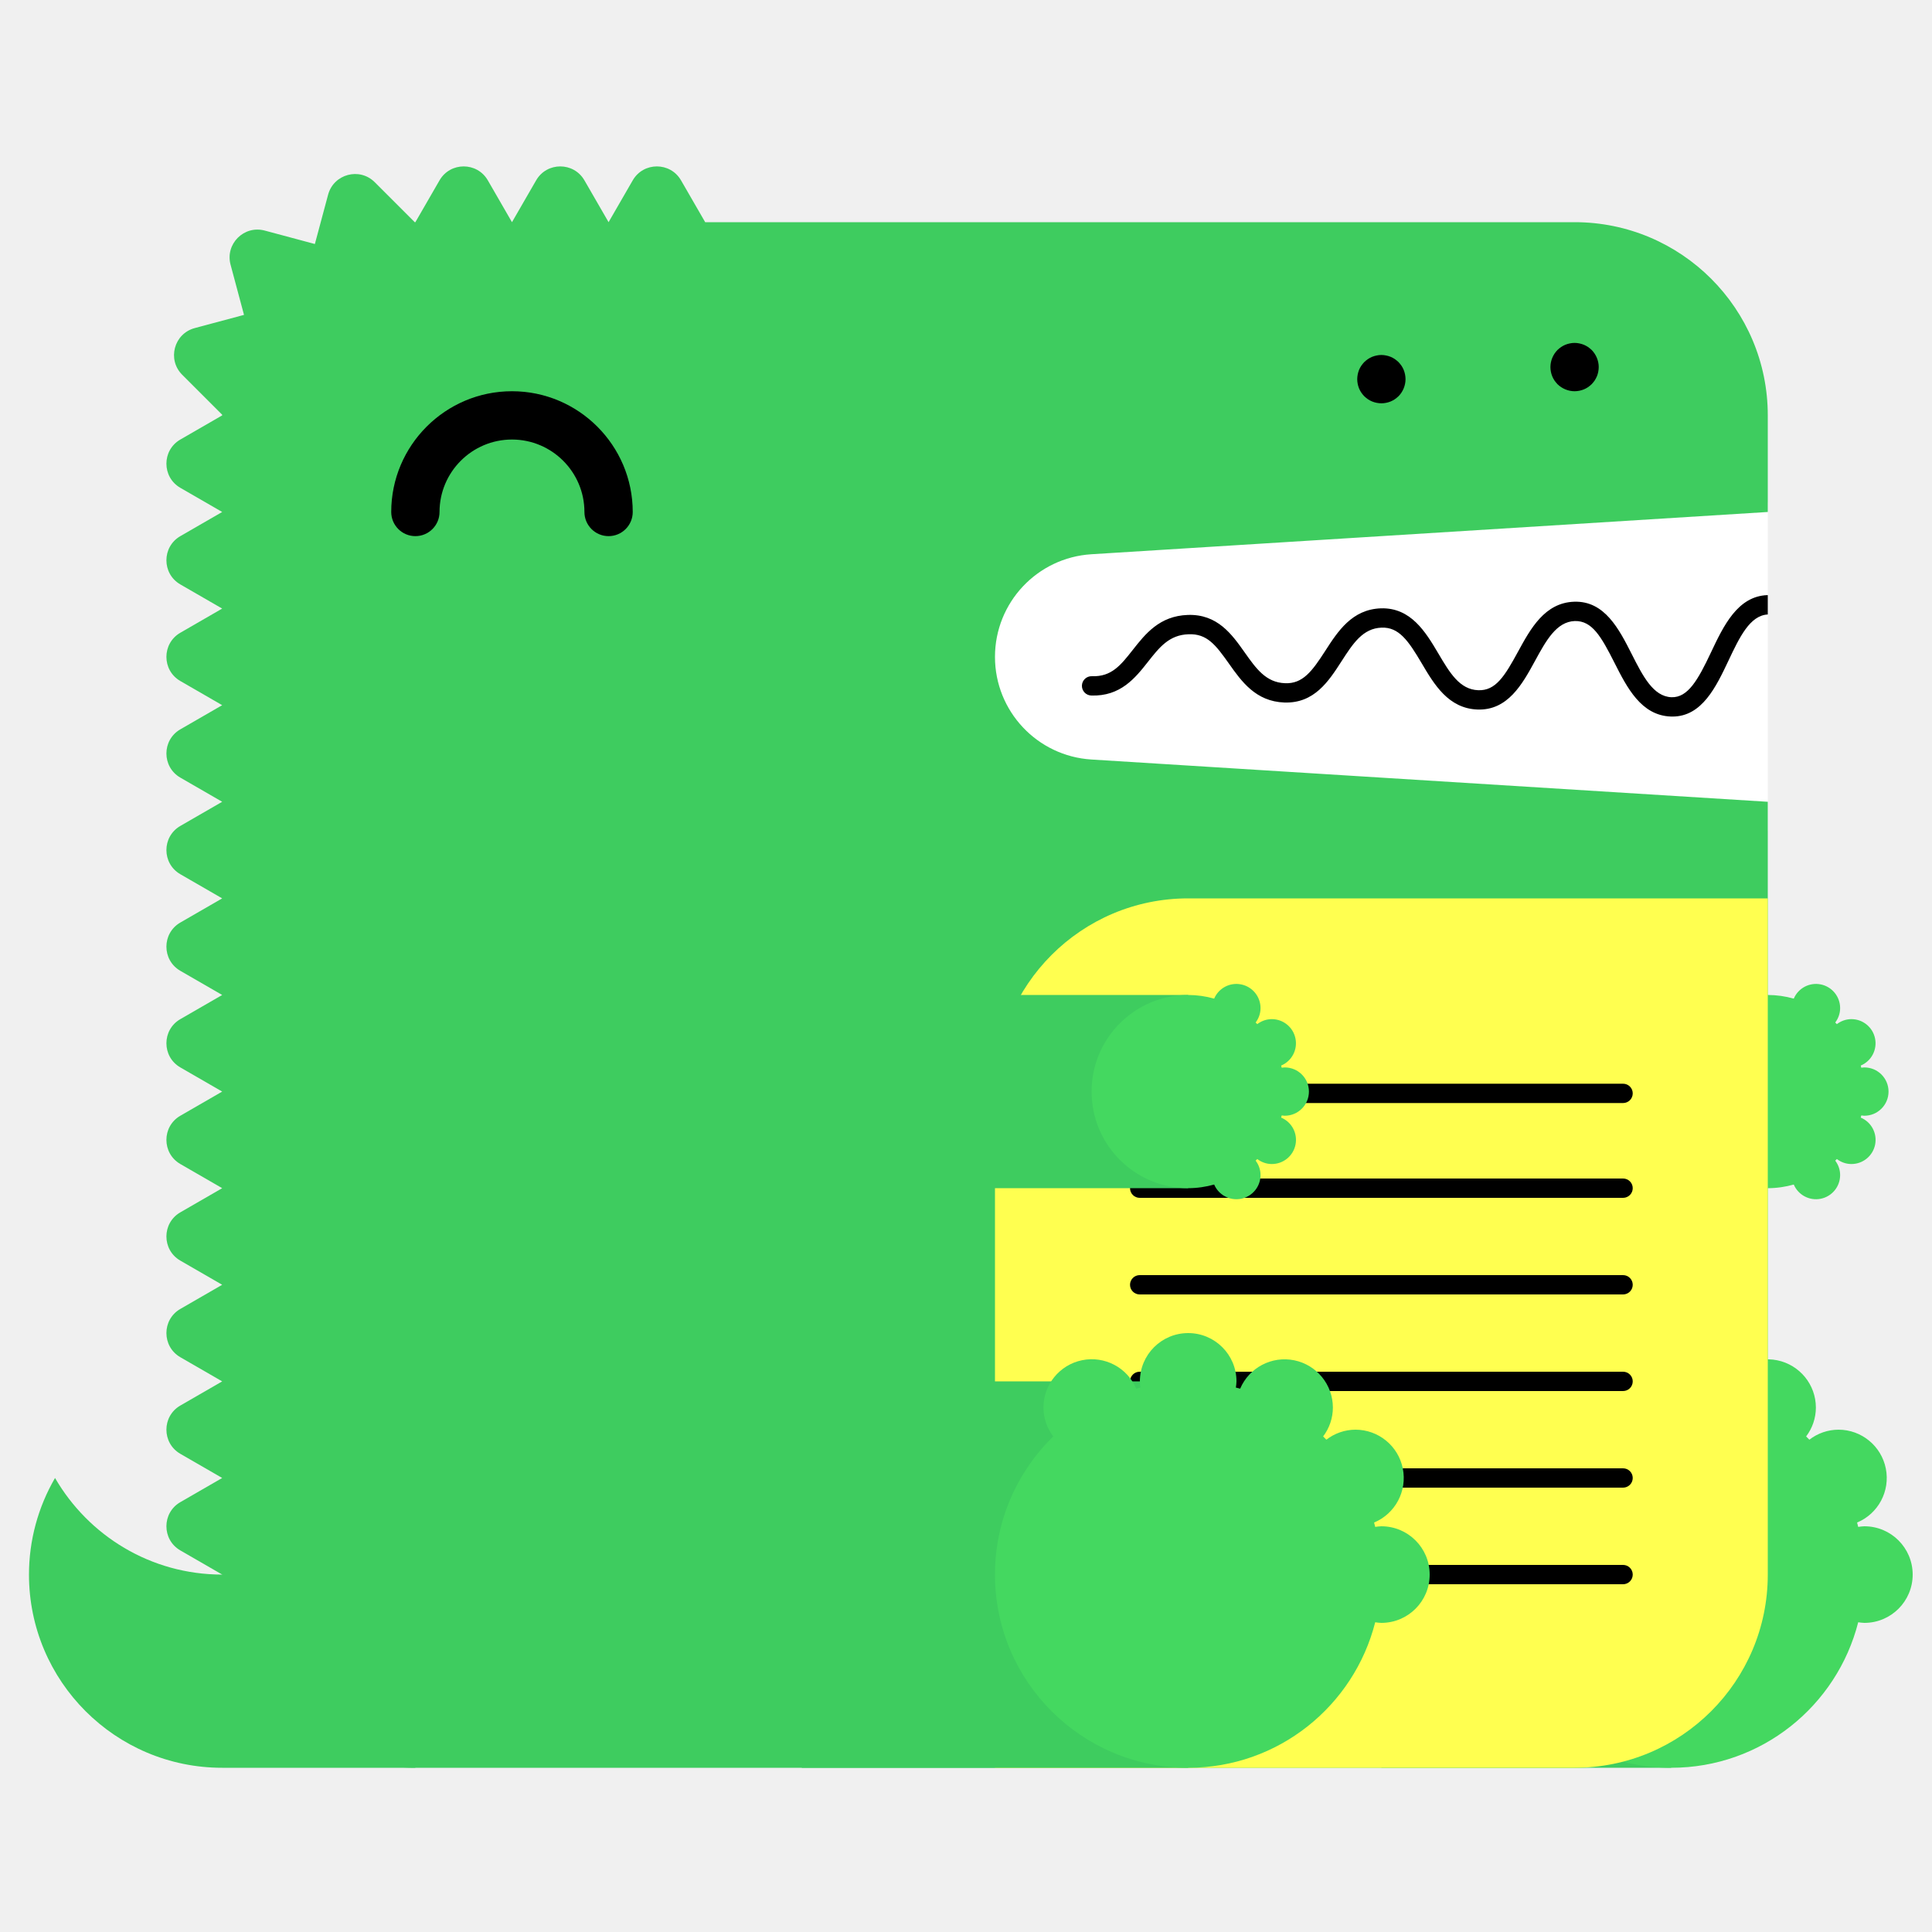
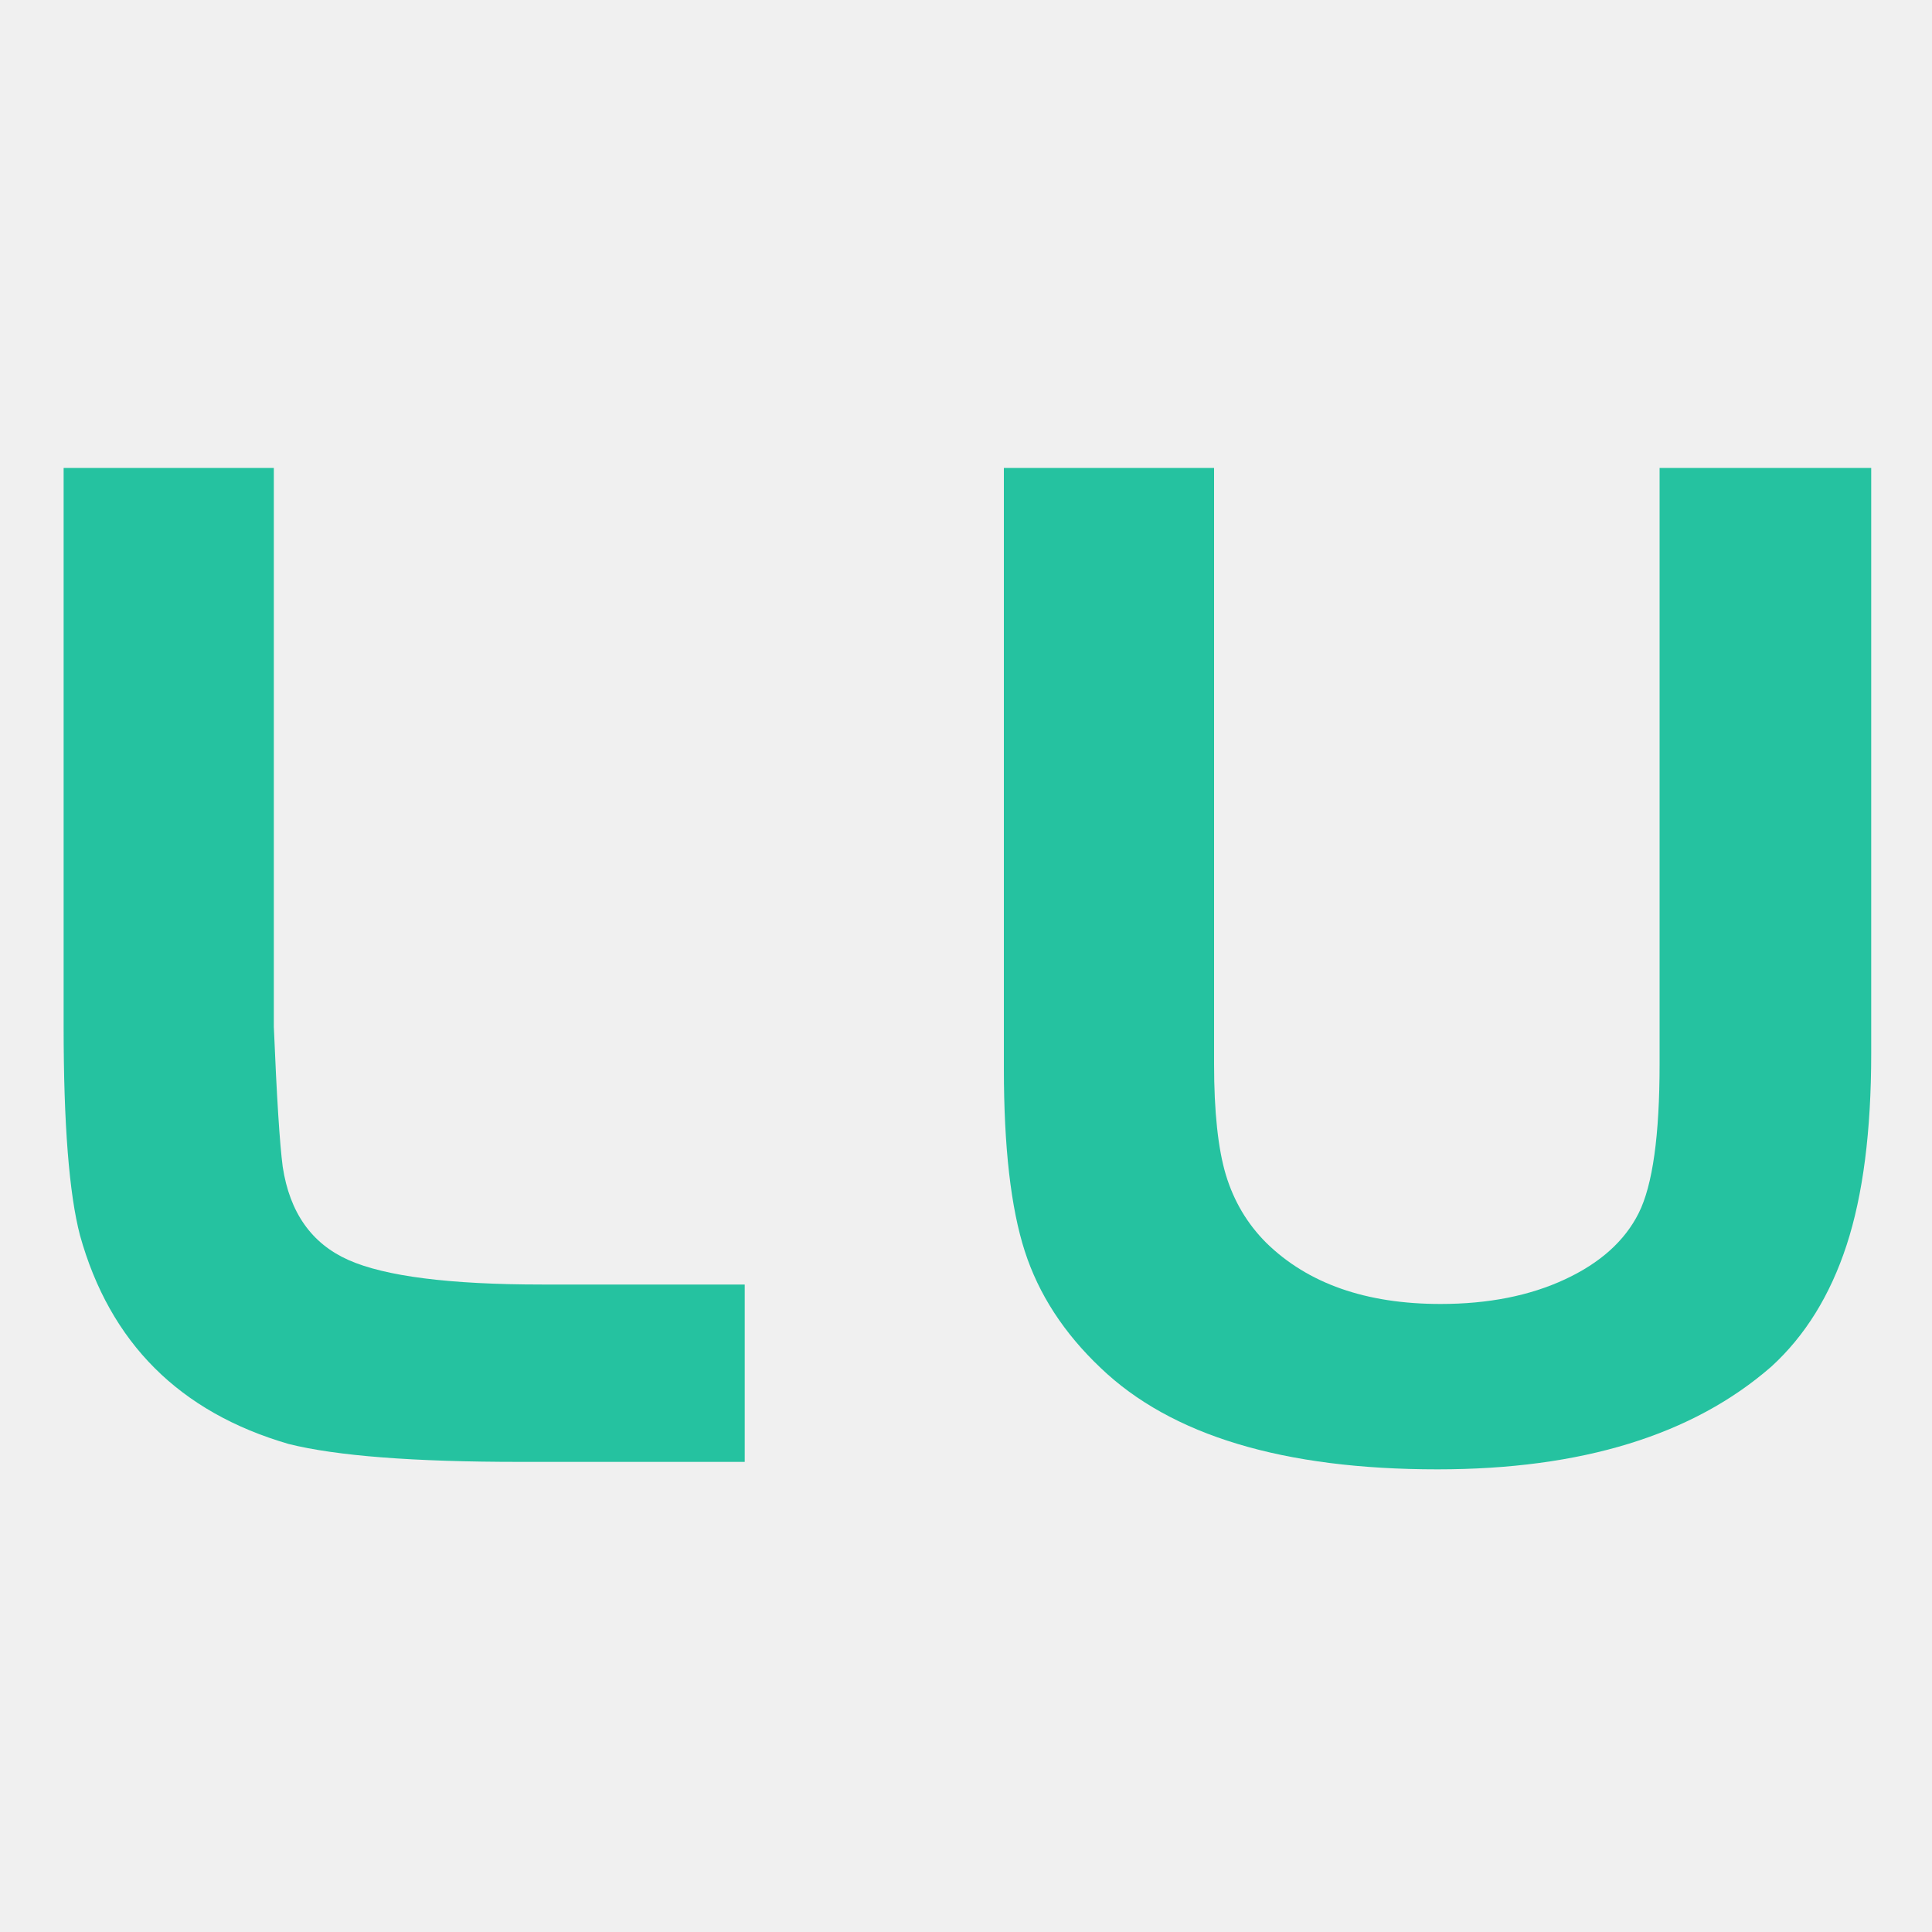
- <svg xmlns="http://www.w3.org/2000/svg" width="200" height="200" viewBox="0 0 200 200">
-   <g fill="none" fill-rule="evenodd">
-     <path fill="#FFF" d="M99 52h84v34H99z" />
-     <path d="M23 163c-7.398 0-13.843-4.027-17.303-10A19.886 19.886 0 0 0 3 163c0 11.046 8.954 20 20 20h20v-20H23z" fill="#3ECC5F" />
-     <path d="M112.98 57.376L183 53V43c0-11.046-8.954-20-20-20H73l-2.5-4.33c-1.112-1.925-3.889-1.925-5 0L63 23l-2.5-4.33c-1.111-1.925-3.889-1.925-5 0L53 23l-2.5-4.33c-1.111-1.925-3.889-1.925-5 0L43 23c-.022 0-.042.003-.065.003l-4.142-4.141c-1.57-1.571-4.252-.853-4.828 1.294l-1.369 5.104-5.192-1.392c-2.148-.575-4.111 1.389-3.535 3.536l1.39 5.193-5.102 1.367c-2.148.576-2.867 3.259-1.296 4.83l4.142 4.142c0 .021-.003.042-.003.064l-4.33 2.5c-1.925 1.111-1.925 3.889 0 5L23 53l-4.33 2.5c-1.925 1.111-1.925 3.889 0 5L23 63l-4.33 2.5c-1.925 1.111-1.925 3.889 0 5L23 73l-4.33 2.5c-1.925 1.111-1.925 3.889 0 5L23 83l-4.33 2.5c-1.925 1.111-1.925 3.889 0 5L23 93l-4.33 2.5c-1.925 1.111-1.925 3.889 0 5L23 103l-4.33 2.5c-1.925 1.111-1.925 3.889 0 5L23 113l-4.33 2.5c-1.925 1.111-1.925 3.889 0 5L23 123l-4.33 2.5c-1.925 1.111-1.925 3.889 0 5L23 133l-4.33 2.5c-1.925 1.111-1.925 3.889 0 5L23 143l-4.33 2.5c-1.925 1.111-1.925 3.889 0 5L23 153l-4.33 2.5c-1.925 1.111-1.925 3.889 0 5L23 163c0 11.046 8.954 20 20 20h120c11.046 0 20-8.954 20-20V83l-70.02-4.376A10.645 10.645 0 0 1 103 68c0-5.621 4.37-10.273 9.98-10.624" fill="#3ECC5F" />
-     <path fill="#3ECC5F" d="M143 183h30v-40h-30z" />
-     <path d="M193 158c-.219 0-.428.037-.639.064-.038-.15-.074-.301-.116-.451A5 5 0 0 0 190.32 148a4.96 4.96 0 0 0-3.016 1.036 26.531 26.531 0 0 0-.335-.336 4.955 4.955 0 0 0 1.011-2.987 5 5 0 0 0-9.599-1.959c-.148-.042-.297-.077-.445-.115.027-.211.064-.42.064-.639a5 5 0 0 0-5-5 5 5 0 0 0-5 5c0 .219.037.428.064.639-.148.038-.297.073-.445.115a4.998 4.998 0 0 0-9.599 1.959c0 1.125.384 2.151 1.011 2.987-3.717 3.632-6.031 8.693-6.031 14.3 0 11.046 8.954 20 20 20 9.339 0 17.16-6.41 19.361-15.064.211.027.42.064.639.064a5 5 0 0 0 5-5 5 5 0 0 0-5-5" fill="#44D860" />
-     <path fill="#3ECC5F" d="M153 123h30v-20h-30z" />
-     <path d="M193 115.5a2.5 2.5 0 1 0 0-5c-.109 0-.214.019-.319.032-.02-.075-.037-.15-.058-.225a2.501 2.501 0 0 0-.963-4.807c-.569 0-1.088.197-1.508.518a6.653 6.653 0 0 0-.168-.168c.314-.417.506-.931.506-1.494a2.5 2.5 0 0 0-4.8-.979A9.987 9.987 0 0 0 183 103c-5.522 0-10 4.478-10 10s4.478 10 10 10c.934 0 1.833-.138 2.69-.377a2.5 2.5 0 0 0 4.8-.979c0-.563-.192-1.077-.506-1.494.057-.055.113-.111.168-.168.42.321.939.518 1.508.518a2.5 2.5 0 0 0 .963-4.807c.021-.074.038-.15.058-.225.105.013.21.032.319.032" fill="#44D860" />
-     <path d="M63 55.5a2.5 2.5 0 0 1-2.5-2.5c0-4.136-3.364-7.5-7.5-7.5s-7.5 3.364-7.5 7.5a2.5 2.5 0 1 1-5 0c0-6.893 5.607-12.5 12.5-12.5S65.5 46.107 65.5 53a2.5 2.5 0 0 1-2.5 2.5" fill="#000" />
-     <path d="M103 183h60c11.046 0 20-8.954 20-20V93h-60c-11.046 0-20 8.954-20 20v70z" fill="#FFFF50" />
-     <path d="M168.02 124h-50.04a1 1 0 1 1 0-2h50.04a1 1 0 1 1 0 2m0 20h-50.04a1 1 0 1 1 0-2h50.04a1 1 0 1 1 0 2m0 20h-50.04a1 1 0 1 1 0-2h50.04a1 1 0 1 1 0 2m0-49.814h-50.04a1 1 0 1 1 0-2h50.04a1 1 0 1 1 0 2m0 19.814h-50.04a1 1 0 1 1 0-2h50.04a1 1 0 1 1 0 2m0 20h-50.04a1 1 0 1 1 0-2h50.04a1 1 0 1 1 0 2M183 61.611c-.012 0-.022-.006-.034-.005-3.09.105-4.552 3.196-5.842 5.923-1.346 2.85-2.387 4.703-4.093 4.647-1.889-.068-2.969-2.202-4.113-4.46-1.314-2.594-2.814-5.536-5.963-5.426-3.046.104-4.513 2.794-5.807 5.167-1.377 2.528-2.314 4.065-4.121 3.994-1.927-.07-2.951-1.805-4.136-3.813-1.321-2.236-2.848-4.75-5.936-4.664-2.994.103-4.465 2.385-5.763 4.4-1.373 2.13-2.335 3.428-4.165 3.351-1.973-.07-2.992-1.51-4.171-3.177-1.324-1.873-2.816-3.993-5.895-3.89-2.928.1-4.399 1.97-5.696 3.618-1.232 1.564-2.194 2.802-4.229 2.724a1 1 0 0 0-.072 2c3.017.101 4.545-1.8 5.872-3.487 1.177-1.496 2.193-2.787 4.193-2.855 1.926-.082 2.829 1.115 4.195 3.045 1.297 1.834 2.769 3.914 5.731 4.021 3.103.104 4.596-2.215 5.918-4.267 1.182-1.834 2.202-3.417 4.15-3.484 1.793-.067 2.769 1.35 4.145 3.681 1.297 2.197 2.766 4.686 5.787 4.796 3.125.108 4.634-2.62 5.949-5.035 1.139-2.088 2.214-4.06 4.119-4.126 1.793-.042 2.728 1.595 4.111 4.33 1.292 2.553 2.757 5.445 5.825 5.556l.169.003c3.064 0 4.518-3.075 5.805-5.794 1.139-2.41 2.217-4.68 4.067-4.773v-2z" fill="#000" />
-     <path fill="#3ECC5F" d="M83 183h40v-40H83z" />
-     <path d="M143 158c-.219 0-.428.037-.639.064-.038-.15-.074-.301-.116-.451A5 5 0 0 0 140.32 148a4.96 4.96 0 0 0-3.016 1.036 26.531 26.531 0 0 0-.335-.336 4.955 4.955 0 0 0 1.011-2.987 5 5 0 0 0-9.599-1.959c-.148-.042-.297-.077-.445-.115.027-.211.064-.42.064-.639a5 5 0 0 0-5-5 5 5 0 0 0-5 5c0 .219.037.428.064.639-.148.038-.297.073-.445.115a4.998 4.998 0 0 0-9.599 1.959c0 1.125.384 2.151 1.011 2.987-3.717 3.632-6.031 8.693-6.031 14.3 0 11.046 8.954 20 20 20 9.339 0 17.16-6.41 19.361-15.064.211.027.42.064.639.064a5 5 0 0 0 5-5 5 5 0 0 0-5-5" fill="#44D860" />
-     <path fill="#3ECC5F" d="M83 123h40v-20H83z" />
-     <path d="M133 115.5a2.5 2.5 0 1 0 0-5c-.109 0-.214.019-.319.032-.02-.075-.037-.15-.058-.225a2.501 2.501 0 0 0-.963-4.807c-.569 0-1.088.197-1.508.518a6.653 6.653 0 0 0-.168-.168c.314-.417.506-.931.506-1.494a2.5 2.5 0 0 0-4.8-.979A9.987 9.987 0 0 0 123 103c-5.522 0-10 4.478-10 10s4.478 10 10 10c.934 0 1.833-.138 2.69-.377a2.5 2.5 0 0 0 4.8-.979c0-.563-.192-1.077-.506-1.494.057-.055.113-.111.168-.168.42.321.939.518 1.508.518a2.5 2.5 0 0 0 .963-4.807c.021-.074.038-.15.058-.225.105.013.21.032.319.032" fill="#44D860" />
-     <path d="M143 41.75c-.16 0-.33-.02-.49-.05a2.52 2.52 0 0 1-.47-.14c-.15-.06-.29-.14-.431-.23-.13-.09-.259-.2-.38-.31-.109-.12-.219-.24-.309-.38s-.17-.28-.231-.43a2.619 2.619 0 0 1-.189-.96c0-.16.02-.33.05-.49.03-.16.08-.31.139-.47.061-.15.141-.29.231-.43.09-.13.2-.26.309-.38.121-.11.25-.22.38-.31.141-.09.281-.17.431-.23.149-.06.31-.11.47-.14.32-.07.65-.07.98 0 .159.03.32.08.47.14.149.06.29.14.43.23.13.09.259.2.38.31.11.12.22.25.31.38.09.14.17.28.23.43.06.16.11.31.14.47.029.16.05.33.05.49 0 .66-.271 1.31-.73 1.77-.121.11-.25.22-.38.31-.14.09-.281.17-.43.23a2.565 2.565 0 0 1-.96.19m20-1.25c-.66 0-1.3-.27-1.771-.73a3.802 3.802 0 0 1-.309-.38c-.09-.14-.17-.28-.231-.43a2.619 2.619 0 0 1-.189-.96c0-.66.27-1.3.729-1.77.121-.11.25-.22.38-.31.141-.09.281-.17.431-.23.149-.06.31-.11.47-.14.32-.07.66-.07.98 0 .159.03.32.08.47.14.149.06.29.14.43.23.13.09.259.2.38.31.459.47.73 1.11.73 1.77 0 .16-.021.33-.05.49-.03.16-.08.32-.14.47-.07.15-.14.29-.23.43-.09.13-.2.26-.31.38-.121.11-.25.22-.38.31-.14.09-.281.17-.43.23a2.565 2.565 0 0 1-.96.19" fill="#000" />
-   </g>
+ <svg xmlns="http://www.w3.org/2000/svg" width="150" height="150" viewBox="0 0 150 150" fill="#25c2a0">
+   <path d="M6.94-33.78L6.94-77.17L23.26-77.17L23.26-33.78Q23.60-25.57 23.95-22.91L23.95-22.91Q24.76-17.59 29.04-15.68Q33.32-13.77 44.08-13.77L44.08-13.77L59.82-13.77L59.82 0L42.35 0Q29.97 0 24.41-1.39L24.41-1.39Q11.69-5.09 8.21-17.59L8.21-17.59Q6.94-22.45 6.94-33.78L6.94-33.78Z" transform="translate(-2 113.5)" />
+   <path d="M6.94-77.17L23.26-77.17L23.26-30.89Q23.26-25.34 24.18-22.27Q25.11-19.21 27.31-17.01L27.31-17.01Q32.16-12.26 40.84-12.26L40.84-12.26Q46.40-12.26 50.50-14.17Q54.61-16.08 56.23-19.32L56.23-19.32Q57.85-22.56 57.85-30.89L57.85-30.89L57.85-77.17L74.28-77.17L74.28-31.70Q74.28-22.68 72.37-16.83Q70.46-10.99 66.53-7.40L66.53-7.40Q57.39 0.58 40.61 0.58L40.61 0.58Q22.68 0.58 14.46-7.29L14.46-7.29Q10.18-11.34 8.56-16.37Q6.94-21.40 6.94-30.54L6.94-30.54L6.94-77.17Z" transform="translate(71 113.5)" />
</svg>
